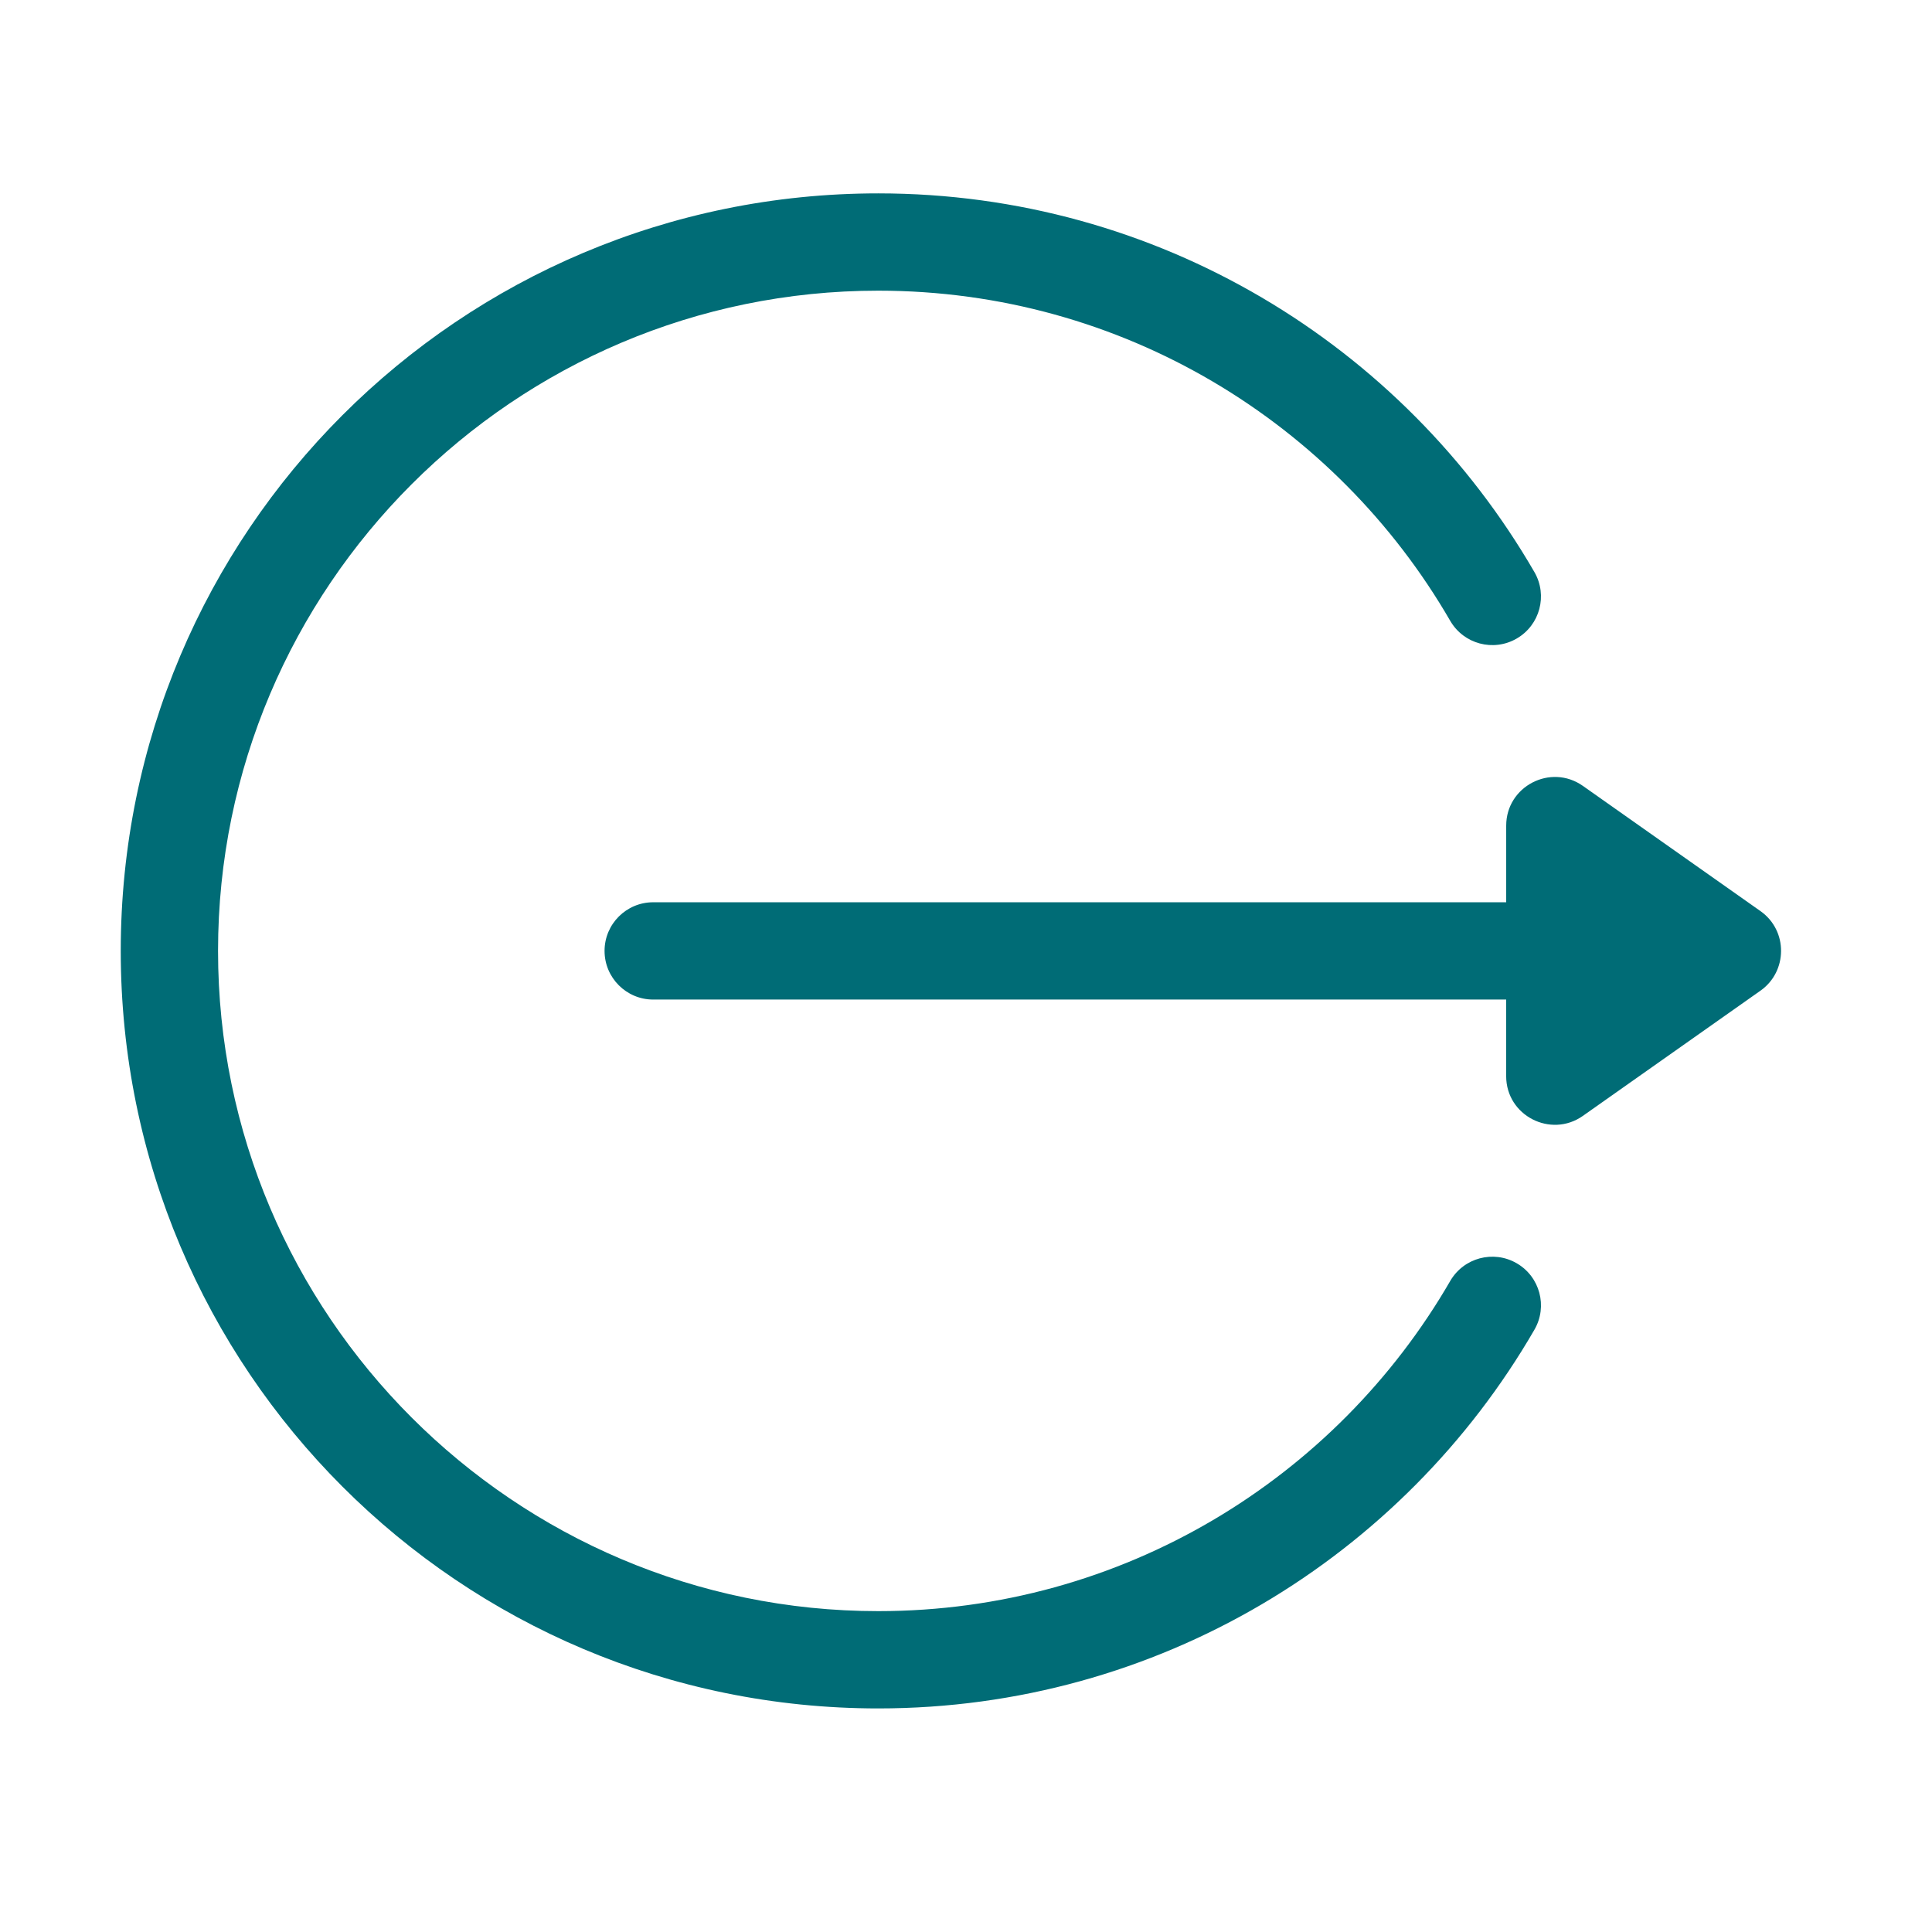
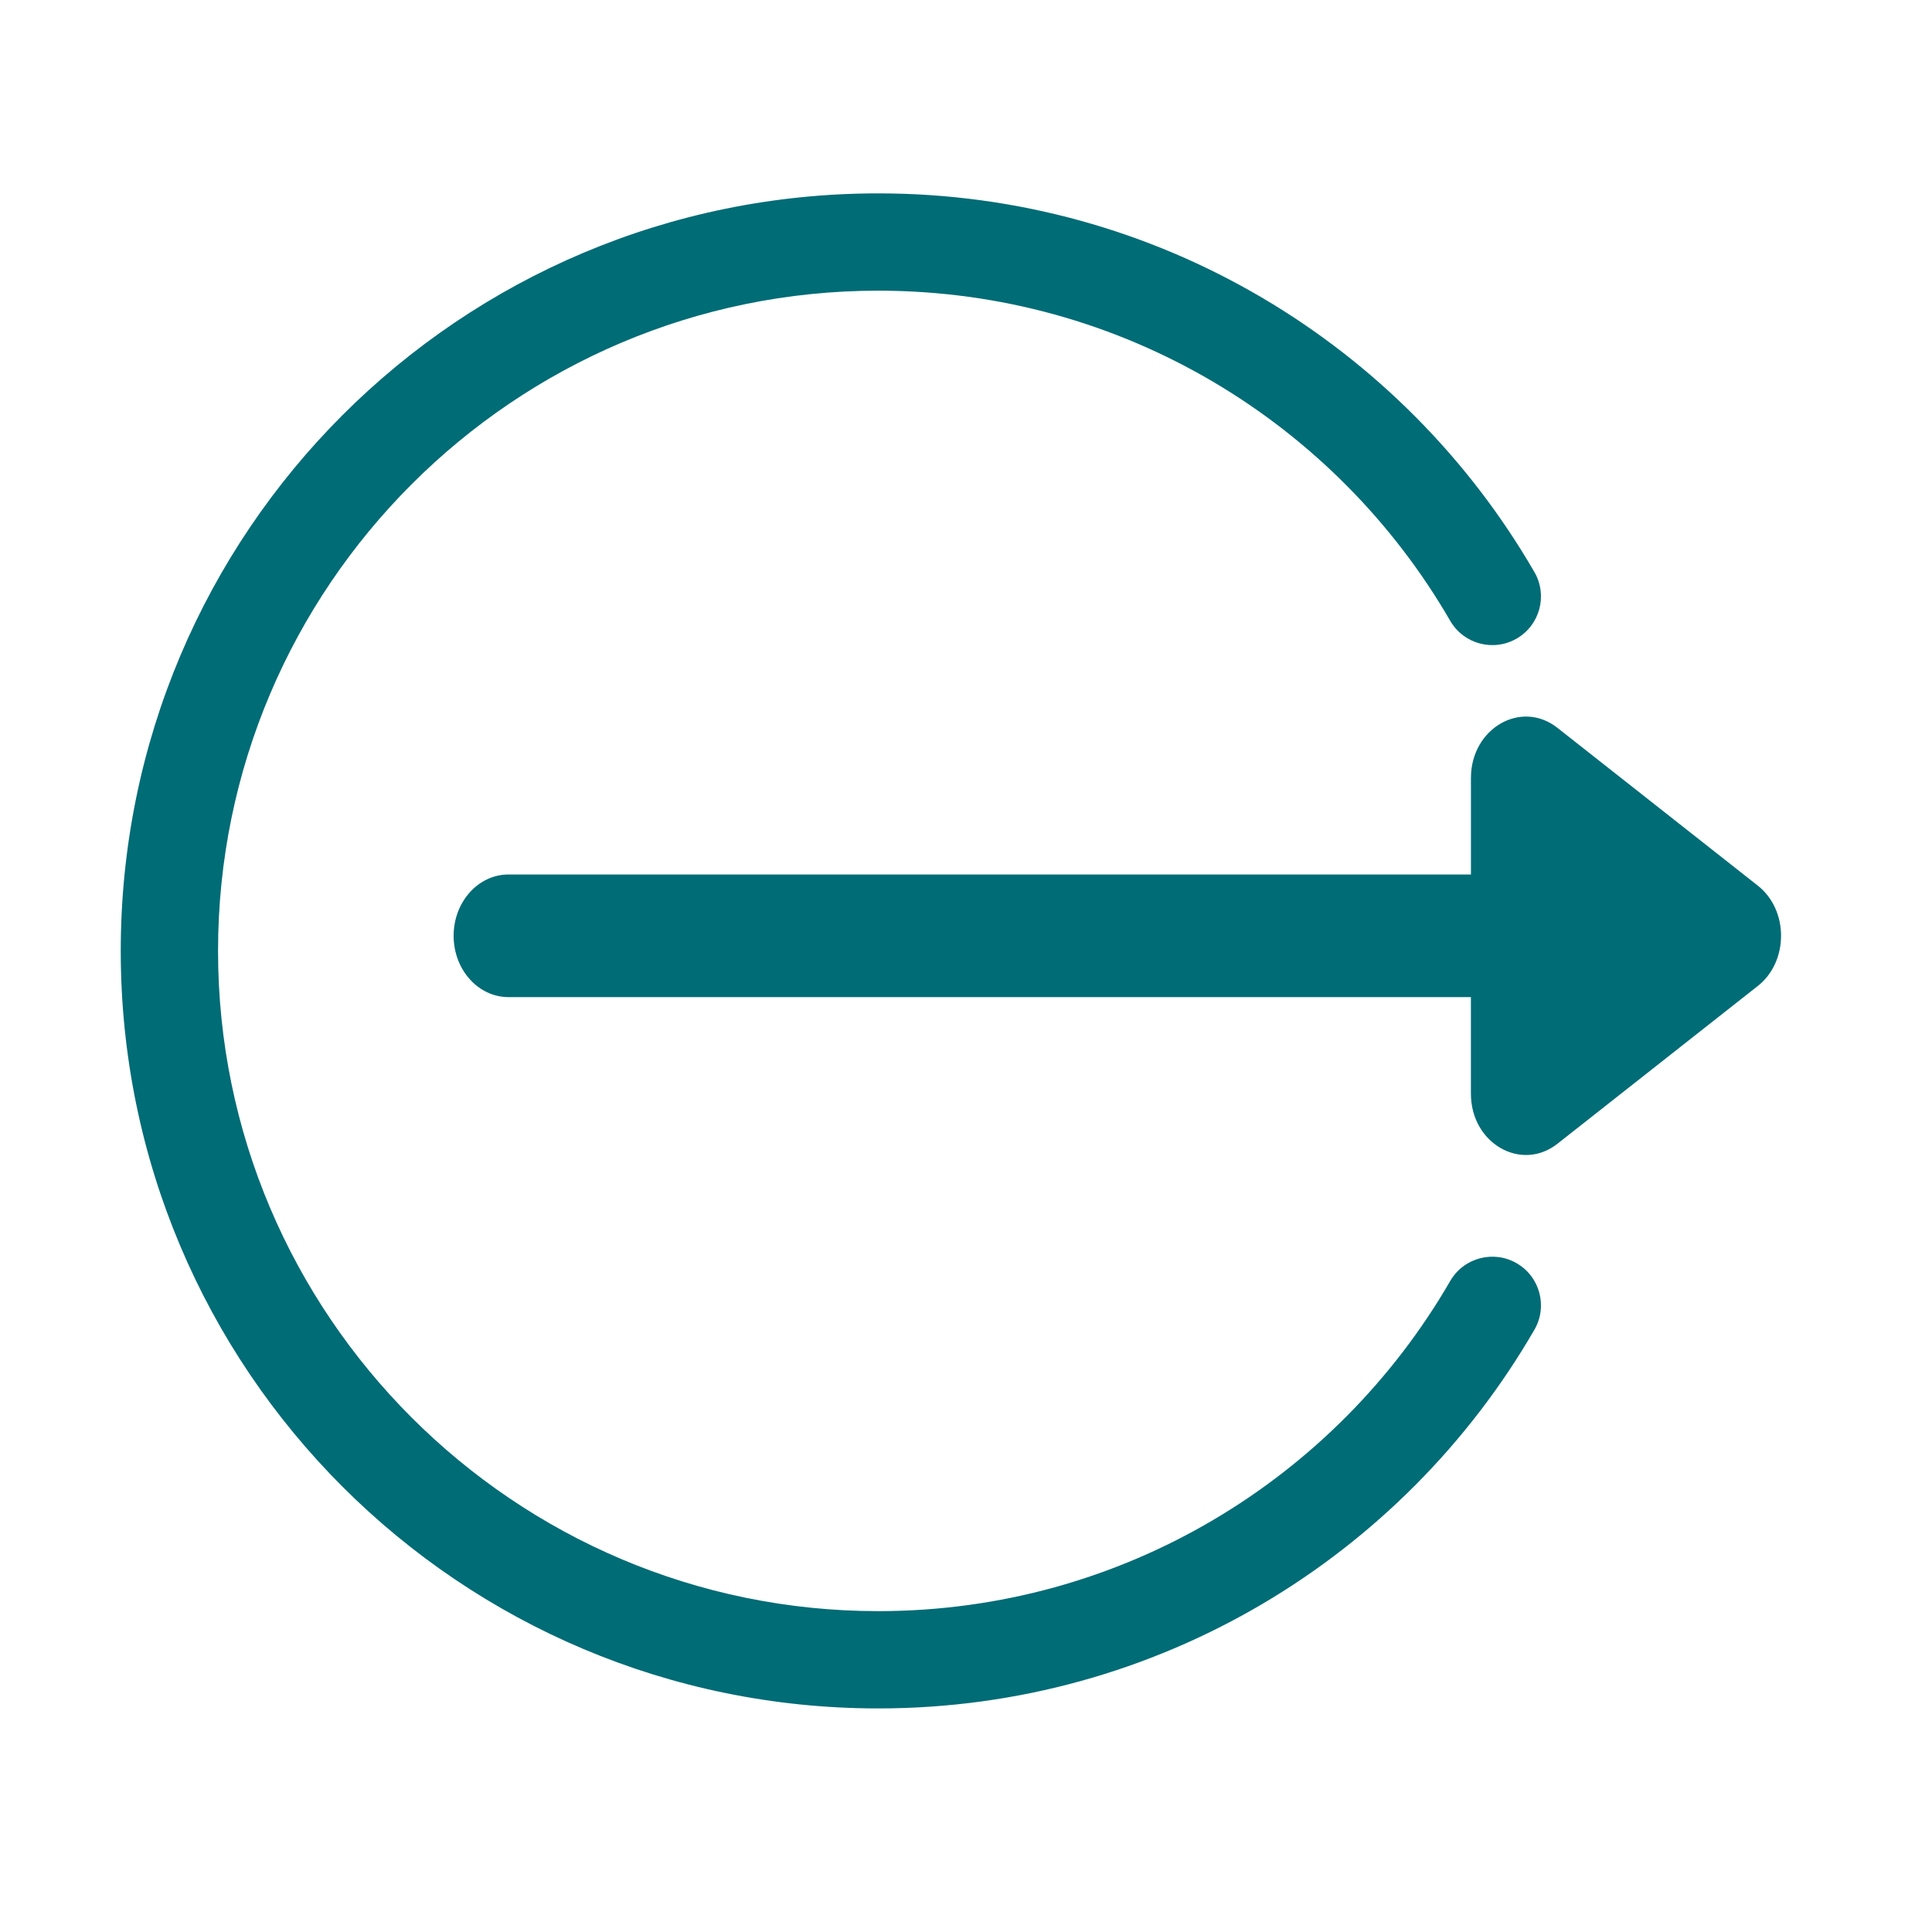
<svg xmlns="http://www.w3.org/2000/svg" xmlns:xlink="http://www.w3.org/1999/xlink" width="64px" height="64px" viewbox="0 0 64 64" version="1.1">
  <defs>
    <path d="M0 0L55 0L55 55L0 55L0 0Z" id="path_1" />
    <rect width="64" height="64" id="artboard_1" />
    <clipPath id="clip_1">
      <use xlink:href="#artboard_1" clip-rule="evenodd" />
    </clipPath>
    <clipPath id="mask_1">
      <use xlink:href="#path_1" />
    </clipPath>
  </defs>
  <g id="Quad-HD-Copy" clip-path="url(#clip_1)">
    <g id="logout-(1)" transform="translate(4 4)">
      <path d="M0 0L55 0L55 55L0 55L0 0Z" id="Background" fill="none" fill-rule="evenodd" stroke="none" />
      <g clip-path="url(#mask_1)">
-         <g id="Group" transform="translate(16.02681 21.73772)">
+         <g id="Group" transform="translate(11.02681 19.73772)">
          <g id="Group">
-             <path d="M38.293 4.445L32.408 0.296C31.341 -0.455 29.868 0.31 29.868 1.613L29.868 4.151L1.611 4.151C0.722 4.151 0 4.872 0 5.762C0 6.652 0.722 7.374 1.611 7.374L29.867 7.374L29.867 9.911C29.867 11.223 31.349 11.974 32.407 11.228L38.292 7.079C39.191 6.446 39.209 5.093 38.293 4.445L38.293 4.445Z" id="Shape" fill="#006C76" fill-rule="evenodd" stroke="none" />
+             <path d="M43.205 5.602L36.565 0.373C35.362 -0.574 33.7 0.391 33.7 2.033L33.7 5.231L1.818 5.231C0.814 5.231 0 6.141 0 7.262C0 8.384 0.814 9.293 1.818 9.293L33.699 9.293L33.699 12.491C33.699 14.145 35.371 15.091 36.565 14.151L43.205 8.922C44.219 8.124 44.239 6.419 43.205 5.602L43.205 5.602Z" id="Shape" fill="#006C76" fill-rule="evenodd" stroke="none" />
          </g>
        </g>
        <g id="Group" transform="translate(0 2.40593)">
          <g id="Group">
            <path d="M46.242 35.441C45.472 34.995 44.486 35.258 44.04 36.029C40.255 42.572 33.18 46.965 25.094 46.965C13.034 46.965 3.223 37.154 3.223 25.094C3.223 13.034 13.034 3.223 25.094 3.223C33.185 3.223 40.257 7.62 44.04 14.159C44.486 14.93 45.472 15.193 46.242 14.747C47.012 14.302 47.275 13.316 46.83 12.546C42.477 5.02 34.346 0 25.094 0C11.225 0 0 11.223 0 25.094C0 38.964 11.223 50.188 25.094 50.188C34.35 50.188 42.478 45.165 46.83 37.642C47.276 36.872 47.012 35.886 46.242 35.441L46.242 35.441Z" id="Shape" fill="#006C76" fill-rule="evenodd" stroke="none" />
          </g>
        </g>
      </g>
    </g>
  </g>
</svg>
